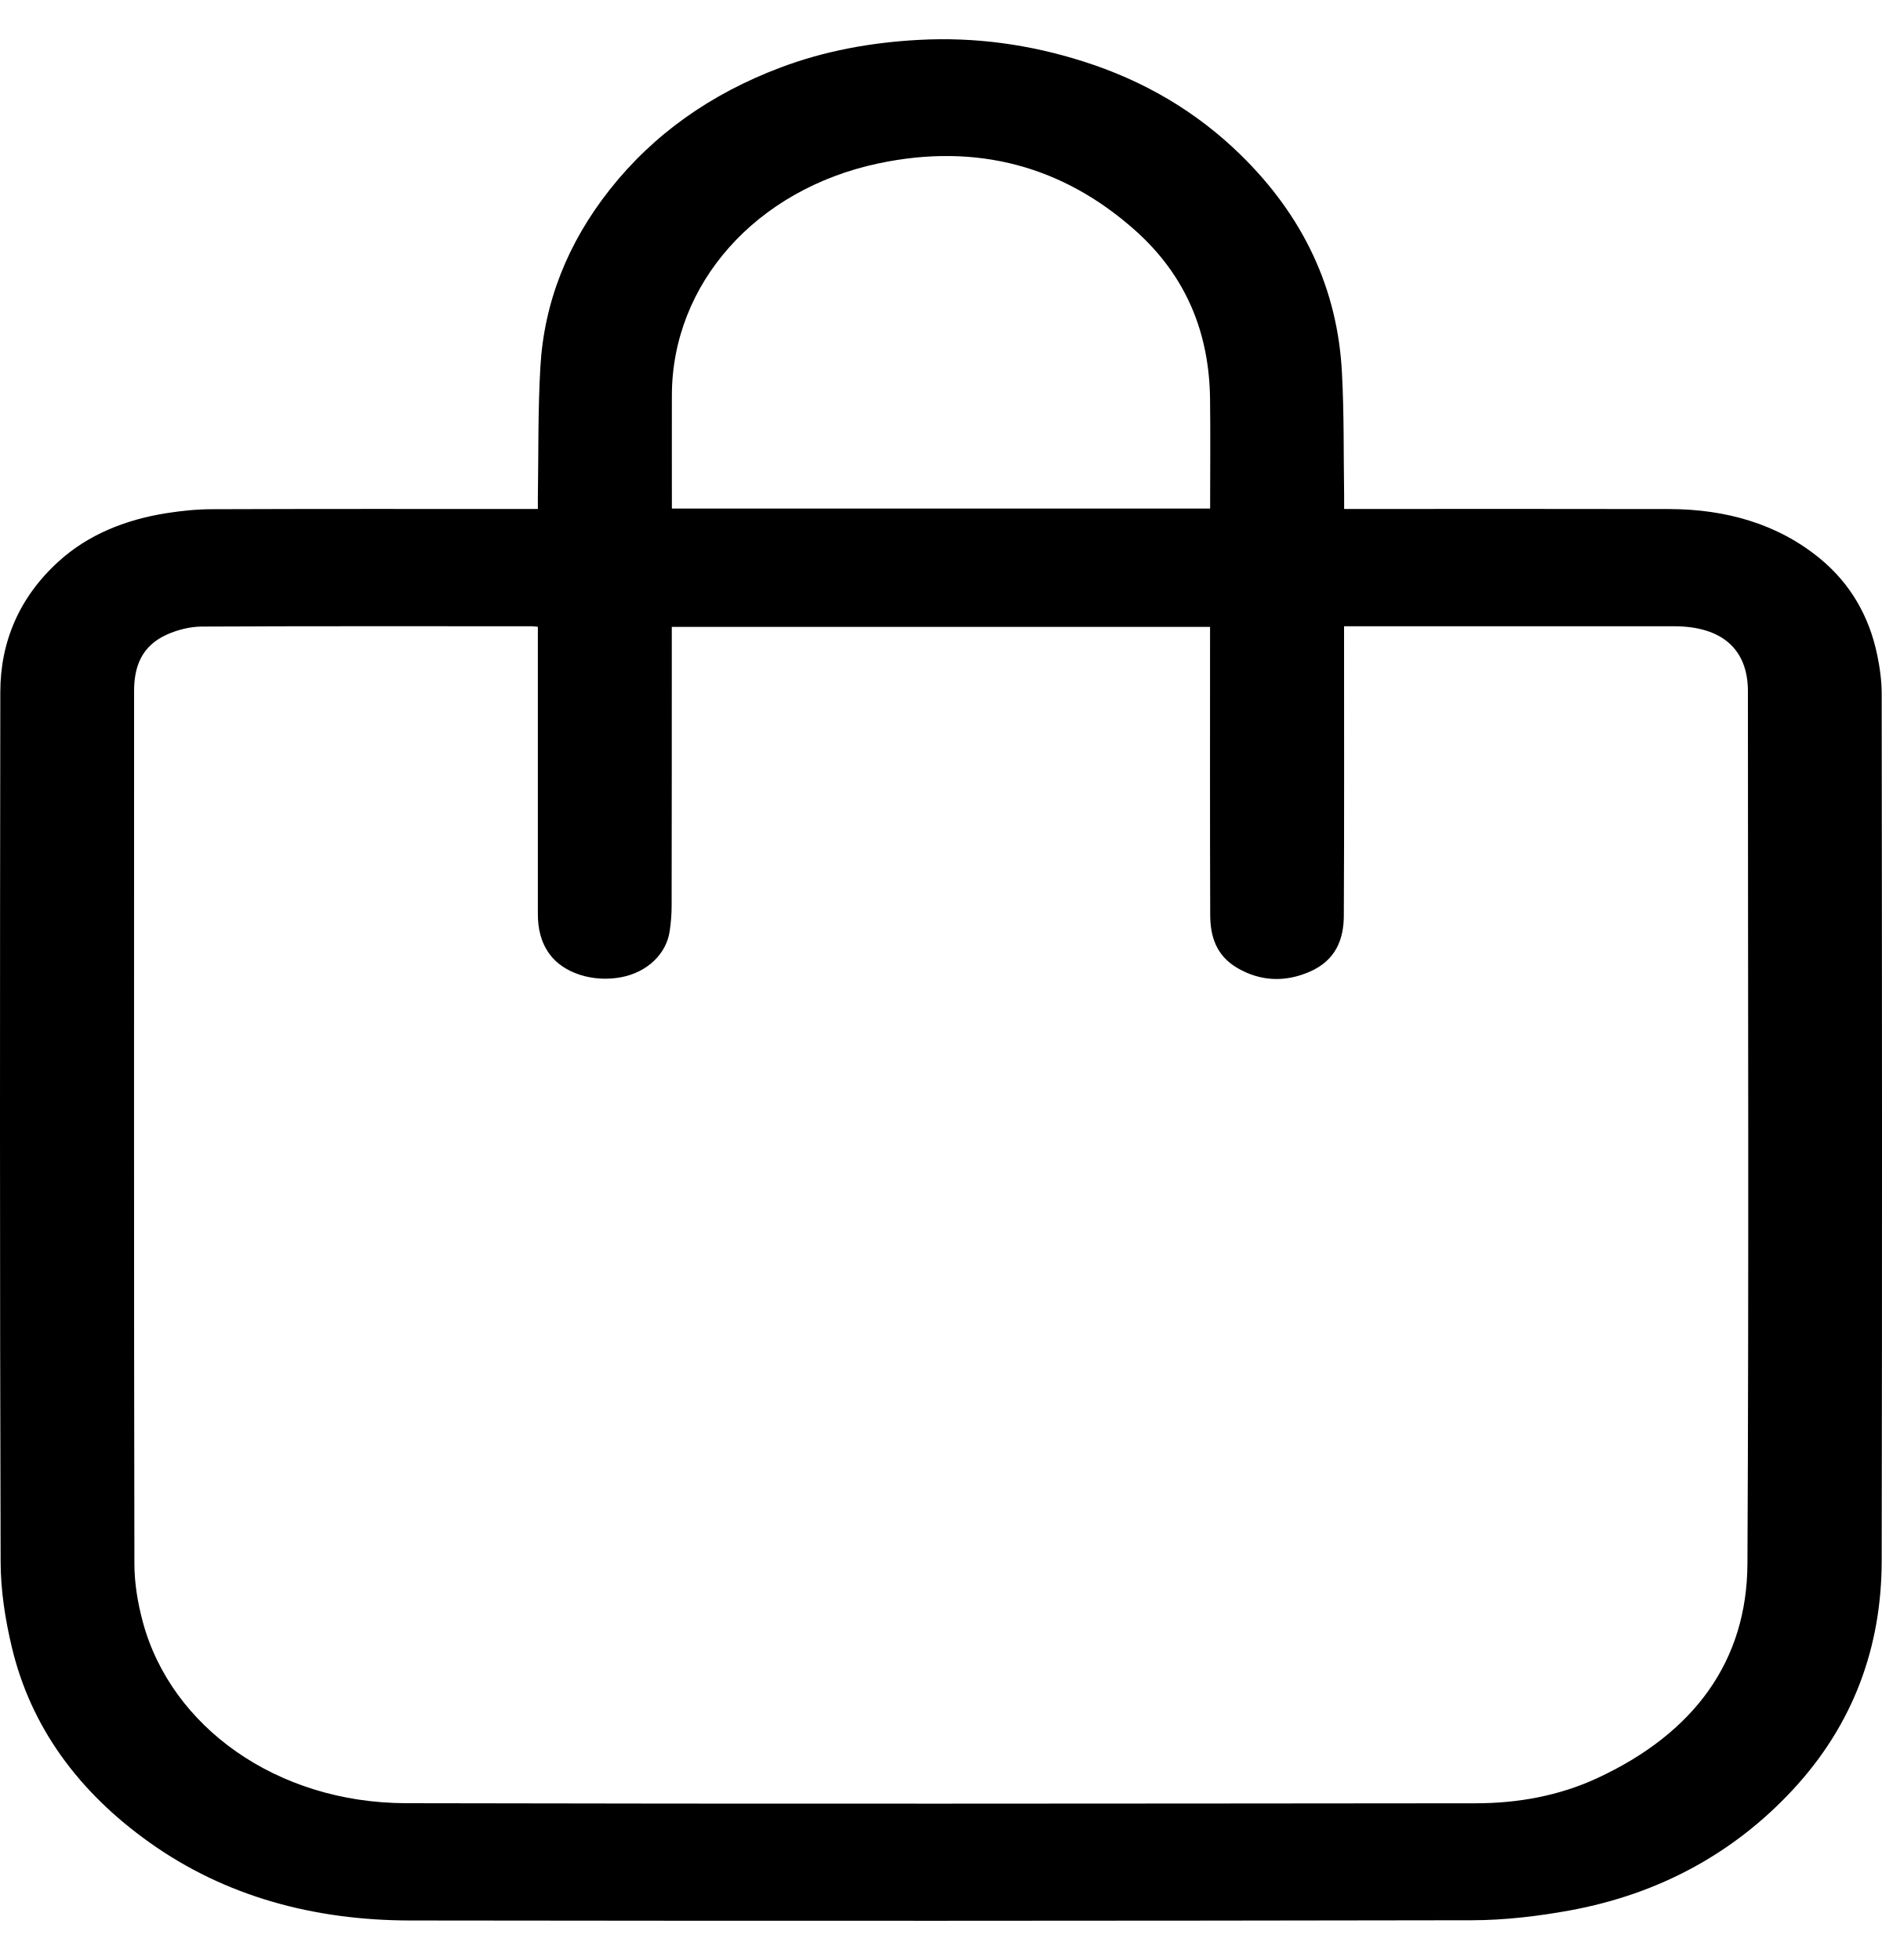
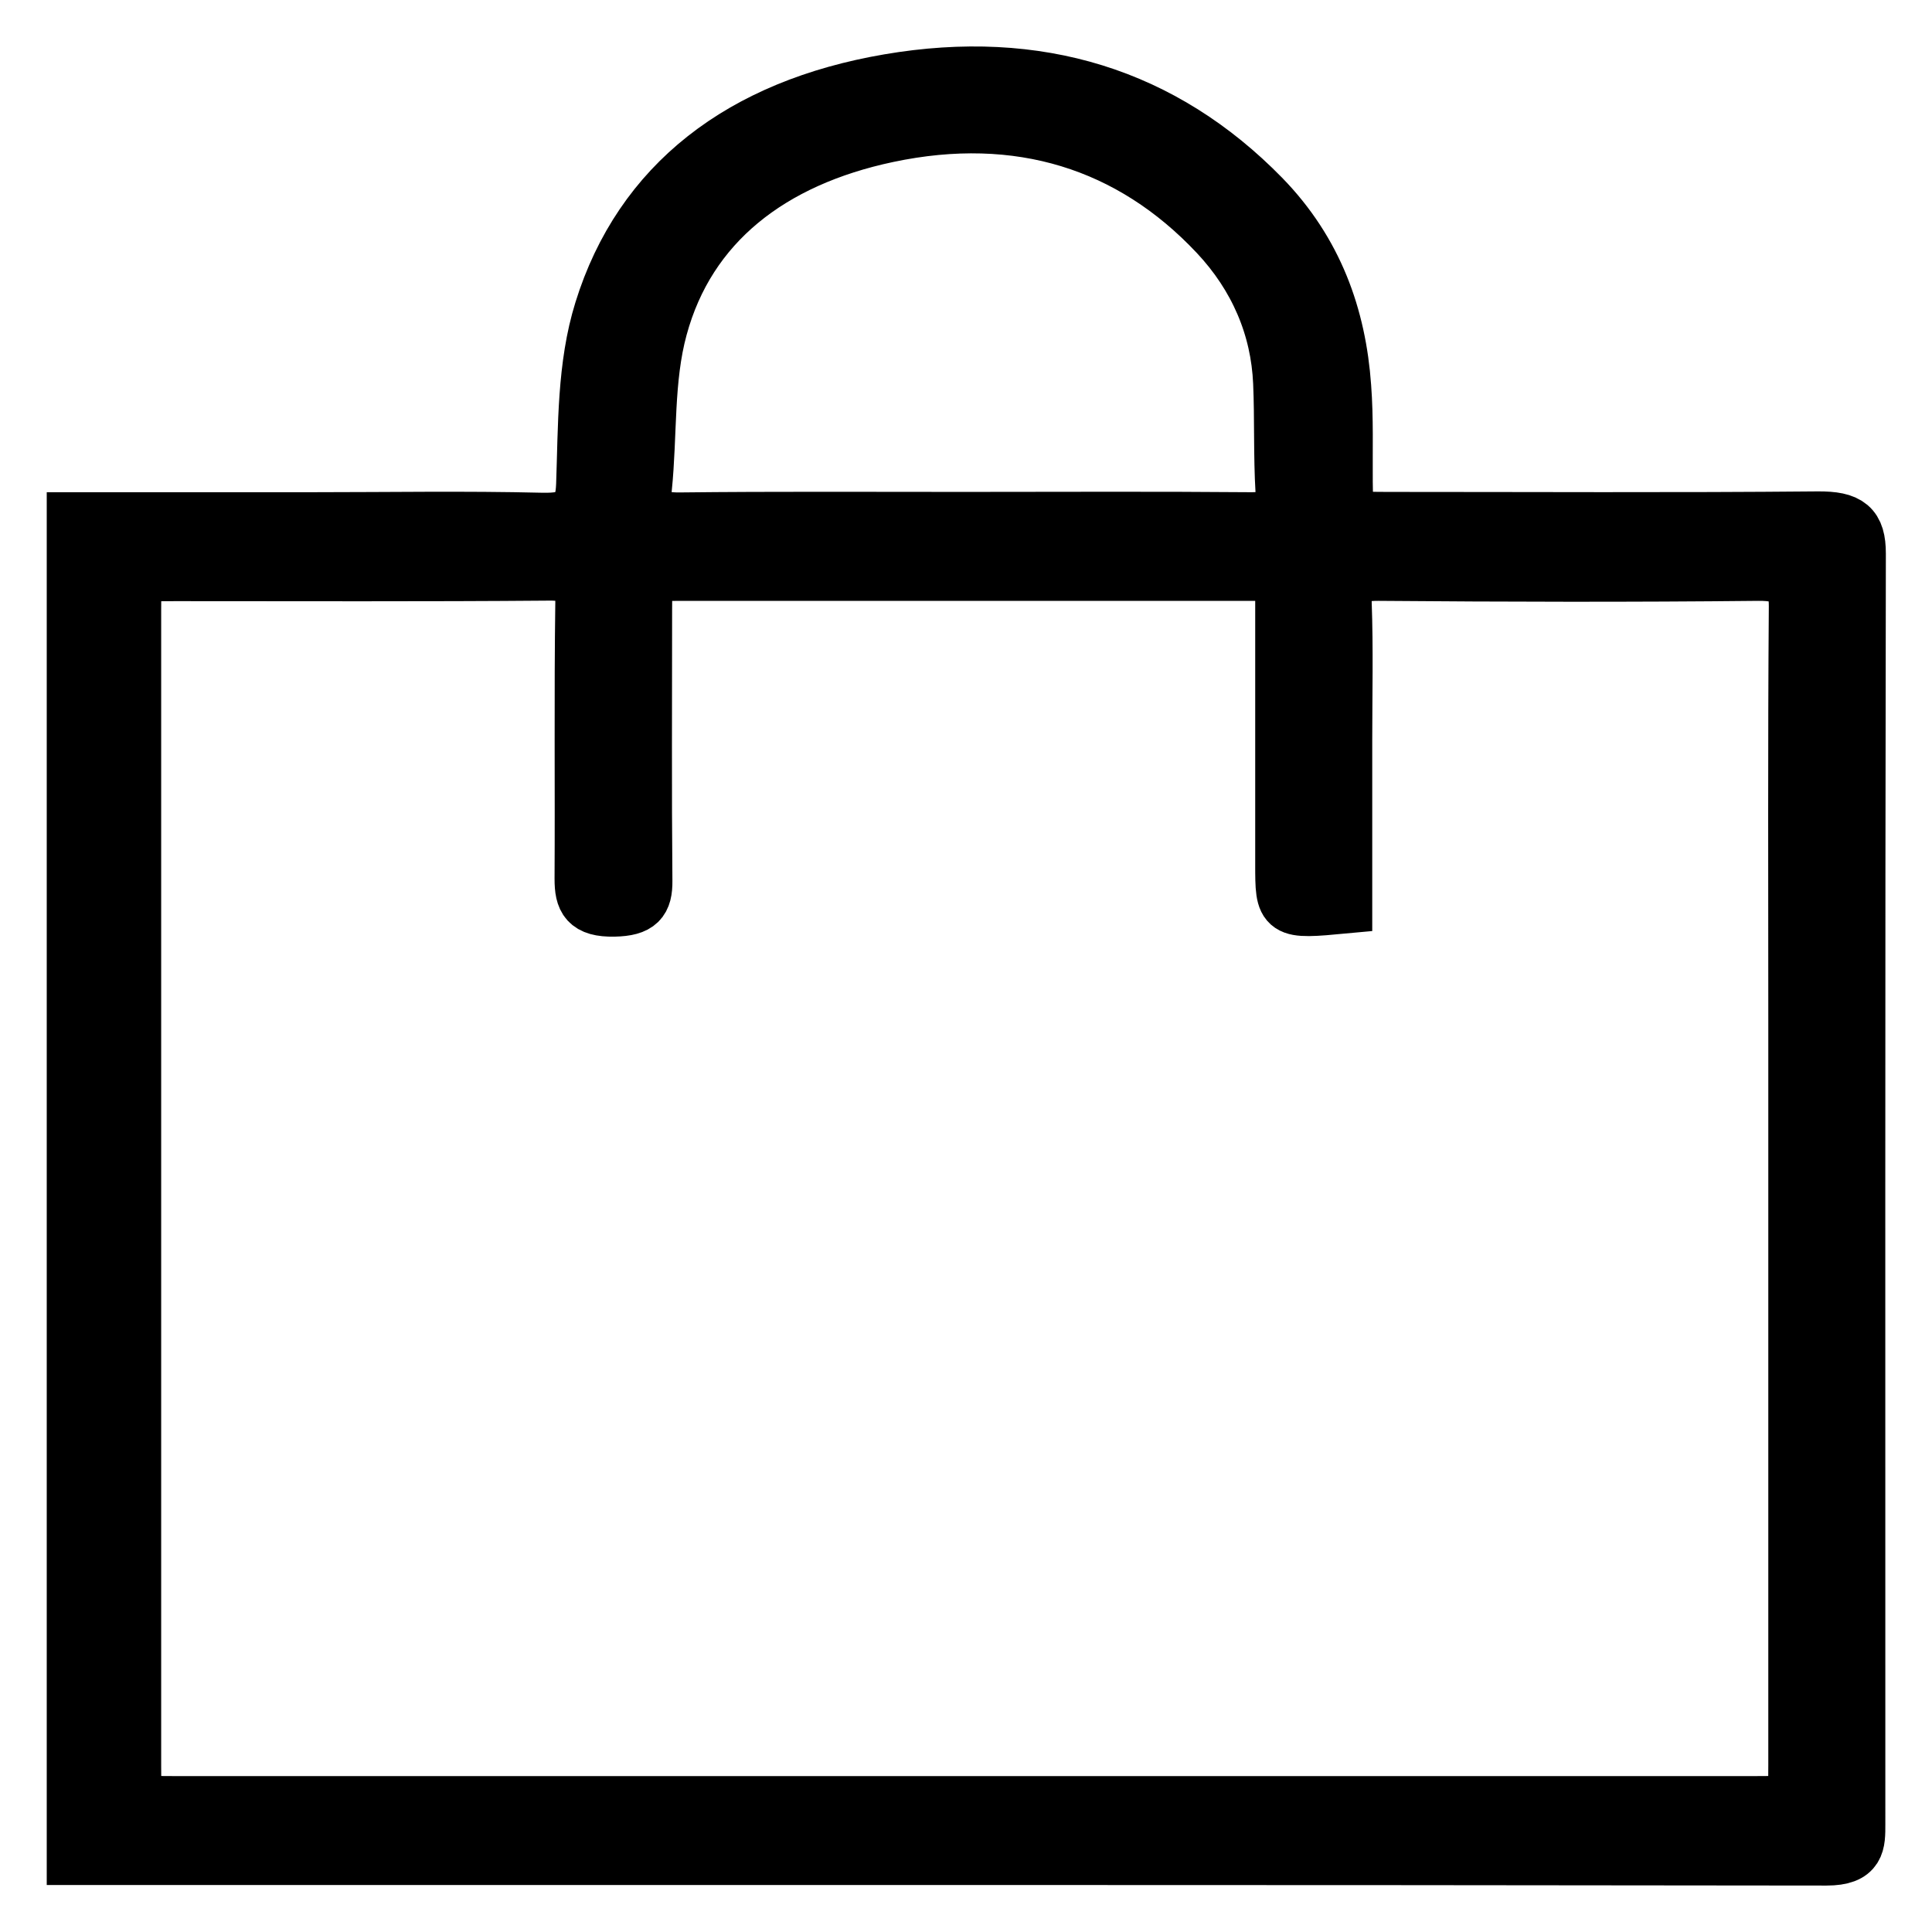
- <svg xmlns="http://www.w3.org/2000/svg" width="24" height="25" viewBox="0 0 24 25" fill="none" class="icon icon-cart">
-   <path d="M6.859 6.492C6.859 6.434 6.859 6.389 6.859 6.344C6.868 5.79 6.859 5.235 6.891 4.682C6.938 3.858 7.238 3.1 7.775 2.42C8.33 1.716 9.061 1.197 9.957 0.86C10.517 0.649 11.105 0.542 11.713 0.509C12.436 0.469 13.135 0.568 13.812 0.783C14.592 1.03 15.259 1.427 15.814 1.968C16.627 2.76 17.058 3.692 17.113 4.753C17.141 5.277 17.133 5.803 17.141 6.327C17.142 6.377 17.141 6.426 17.141 6.492H17.317C18.641 6.492 19.965 6.49 21.288 6.493C22.015 6.495 22.673 6.685 23.206 7.122C23.609 7.452 23.841 7.879 23.939 8.354C23.973 8.517 23.996 8.684 23.996 8.85C24 12.535 24.003 16.221 23.996 19.906C23.995 20.992 23.646 21.989 22.854 22.838C22.114 23.631 21.169 24.157 20.018 24.368C19.611 24.442 19.19 24.492 18.775 24.493C14.261 24.501 9.746 24.502 5.231 24.496C4.001 24.494 2.873 24.189 1.908 23.502C0.996 22.853 0.392 22.023 0.151 21.011C0.066 20.655 0.009 20.286 0.008 19.923C-0.003 16.226 -0.001 12.528 0.004 8.829C0.004 8.193 0.242 7.619 0.749 7.16C1.12 6.822 1.597 6.628 2.126 6.545C2.317 6.515 2.513 6.495 2.707 6.495C4.026 6.49 5.345 6.492 6.664 6.492H6.859H6.859ZM6.859 7.995C6.822 7.992 6.803 7.988 6.785 7.988C5.38 7.988 3.975 7.985 2.57 7.992C2.424 7.993 2.266 8.033 2.135 8.091C1.801 8.238 1.71 8.509 1.71 8.814C1.71 12.525 1.707 16.235 1.714 19.946C1.714 20.193 1.756 20.445 1.821 20.687C2.18 22.022 3.524 22.996 5.177 23C9.725 23.01 14.273 23.005 18.821 23.001C19.36 23.001 19.885 22.904 20.363 22.683C21.614 22.105 22.277 21.18 22.284 19.949C22.303 16.238 22.29 12.528 22.29 8.817C22.29 8.28 21.958 7.988 21.347 7.988C19.999 7.988 18.651 7.988 17.303 7.988H17.14C17.14 8.053 17.14 8.102 17.14 8.151C17.14 9.327 17.143 10.503 17.137 11.679C17.136 11.98 17.035 12.251 16.698 12.396C16.385 12.531 16.072 12.518 15.778 12.346C15.504 12.185 15.434 11.936 15.433 11.669C15.429 10.493 15.431 9.317 15.431 8.142C15.431 8.093 15.431 8.045 15.431 7.996H8.567C8.567 8.053 8.567 8.103 8.567 8.152C8.567 9.286 8.567 10.42 8.565 11.554C8.565 11.662 8.556 11.77 8.54 11.877C8.498 12.169 8.252 12.401 7.925 12.464C7.561 12.534 7.183 12.412 7.007 12.168C6.894 12.012 6.859 11.837 6.859 11.656C6.858 10.488 6.859 9.321 6.859 8.153V7.995L6.859 7.995ZM15.432 6.488C15.432 6.013 15.437 5.551 15.431 5.089C15.421 4.266 15.141 3.529 14.471 2.934C13.564 2.128 12.469 1.816 11.204 2.084C9.633 2.416 8.571 3.626 8.568 5.04C8.567 5.477 8.568 5.915 8.568 6.352V6.487H15.432V6.488Z" fill="currentColor" />
+ <svg xmlns="http://www.w3.org/2000/svg" class="icon icon-cart icon-cart-classy" width="26" height="26" viewBox="0 0 26 26" aria-hidden="true" focusable="false" role="presentation" fill="none">
+   <path d="M1.004 24.993C1.004 18.982 1.004 13.003 1.004 6.999C2.09 6.999 3.144 6.999 4.199 6.999C5.228 6.999 6.258 6.981 7.288 7.006C7.714 7.016 7.845 6.907 7.859 6.523C7.887 5.739 7.87 4.925 8.102 4.18C8.631 2.473 9.982 1.439 11.964 1.101C13.967 0.759 15.652 1.291 16.985 2.653C17.701 3.387 18.011 4.261 18.078 5.207C18.11 5.63 18.096 6.057 18.099 6.484C18.103 6.985 18.11 6.995 18.671 6.995C20.603 6.995 22.532 7.006 24.464 6.988C24.877 6.985 25.004 7.087 25.004 7.45C24.993 13.151 24.997 18.851 24.997 24.549C24.997 24.806 25.004 25 24.581 25C16.735 24.989 8.899 24.993 1.004 24.993ZM18.092 12.188C17.267 12.265 17.267 12.265 17.267 11.63C17.267 10.442 17.267 9.249 17.267 8.061C17.267 7.951 17.253 7.845 17.242 7.711C17.091 7.711 16.978 7.711 16.865 7.711C14.319 7.711 11.773 7.711 9.231 7.711C8.67 7.711 8.67 7.711 8.67 8.209C8.67 9.422 8.663 10.639 8.674 11.853C8.677 12.121 8.596 12.223 8.265 12.23C7.898 12.237 7.838 12.1 7.838 11.828C7.845 10.59 7.831 9.348 7.848 8.11C7.852 7.8 7.739 7.704 7.383 7.708C5.712 7.722 4.037 7.715 2.365 7.715C1.794 7.715 1.794 7.715 1.794 8.209C1.794 13.394 1.794 18.58 1.794 23.765C1.794 24.277 1.794 24.277 2.39 24.277C9.453 24.277 16.516 24.277 23.579 24.277C24.172 24.277 24.172 24.277 24.172 23.755C24.172 20.411 24.172 17.067 24.172 13.722C24.172 11.87 24.165 10.015 24.179 8.163C24.182 7.824 24.062 7.708 23.66 7.711C21.961 7.729 20.258 7.725 18.554 7.711C18.195 7.708 18.075 7.814 18.085 8.121C18.107 8.734 18.092 9.348 18.092 9.962C18.092 10.696 18.092 11.433 18.092 12.188ZM12.969 6.995C14.256 6.995 15.543 6.988 16.826 6.999C17.158 7.002 17.292 6.914 17.271 6.614C17.242 6.128 17.26 5.637 17.239 5.15C17.207 4.403 16.915 3.718 16.379 3.147C15.222 1.916 13.709 1.439 11.943 1.813C10.373 2.145 9.259 3.006 8.878 4.41C8.688 5.105 8.741 5.849 8.667 6.568C8.631 6.9 8.779 7.006 9.153 7.002C10.426 6.988 11.699 6.995 12.969 6.995Z" fill="currentColor" stroke="currentColor" stroke-width="0.75" stroke-miterlimit="10" />
</svg>
